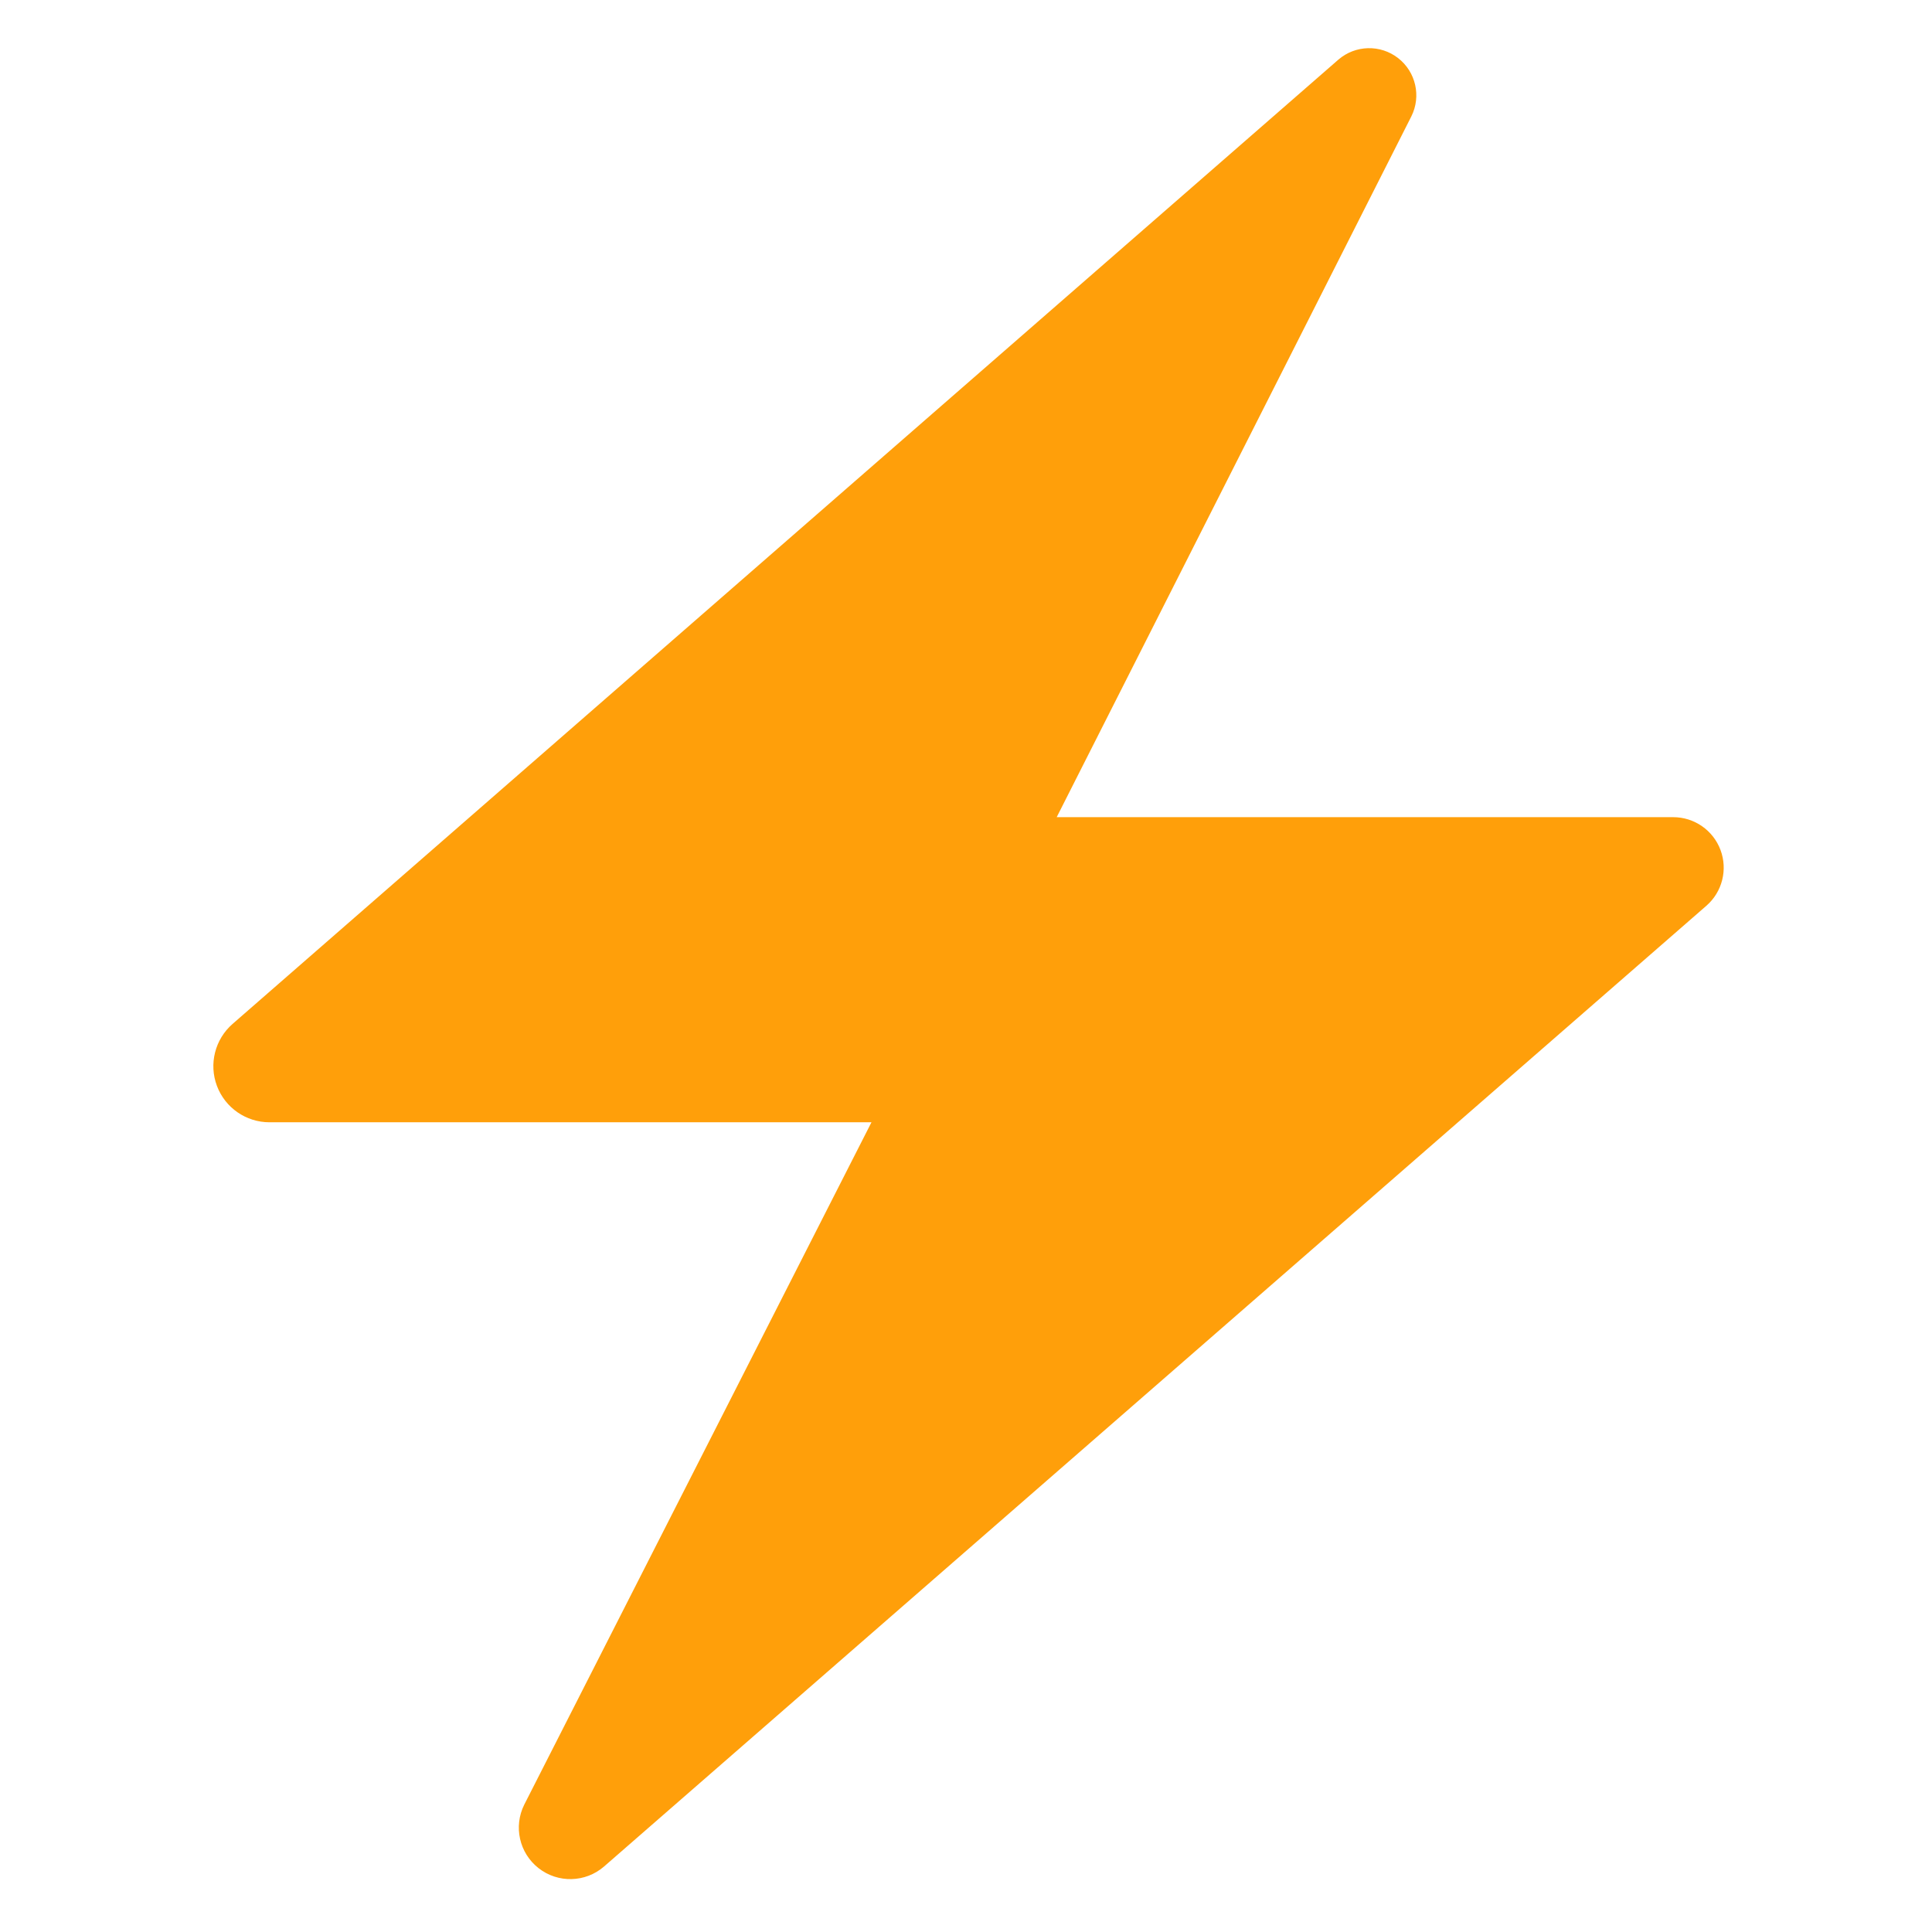
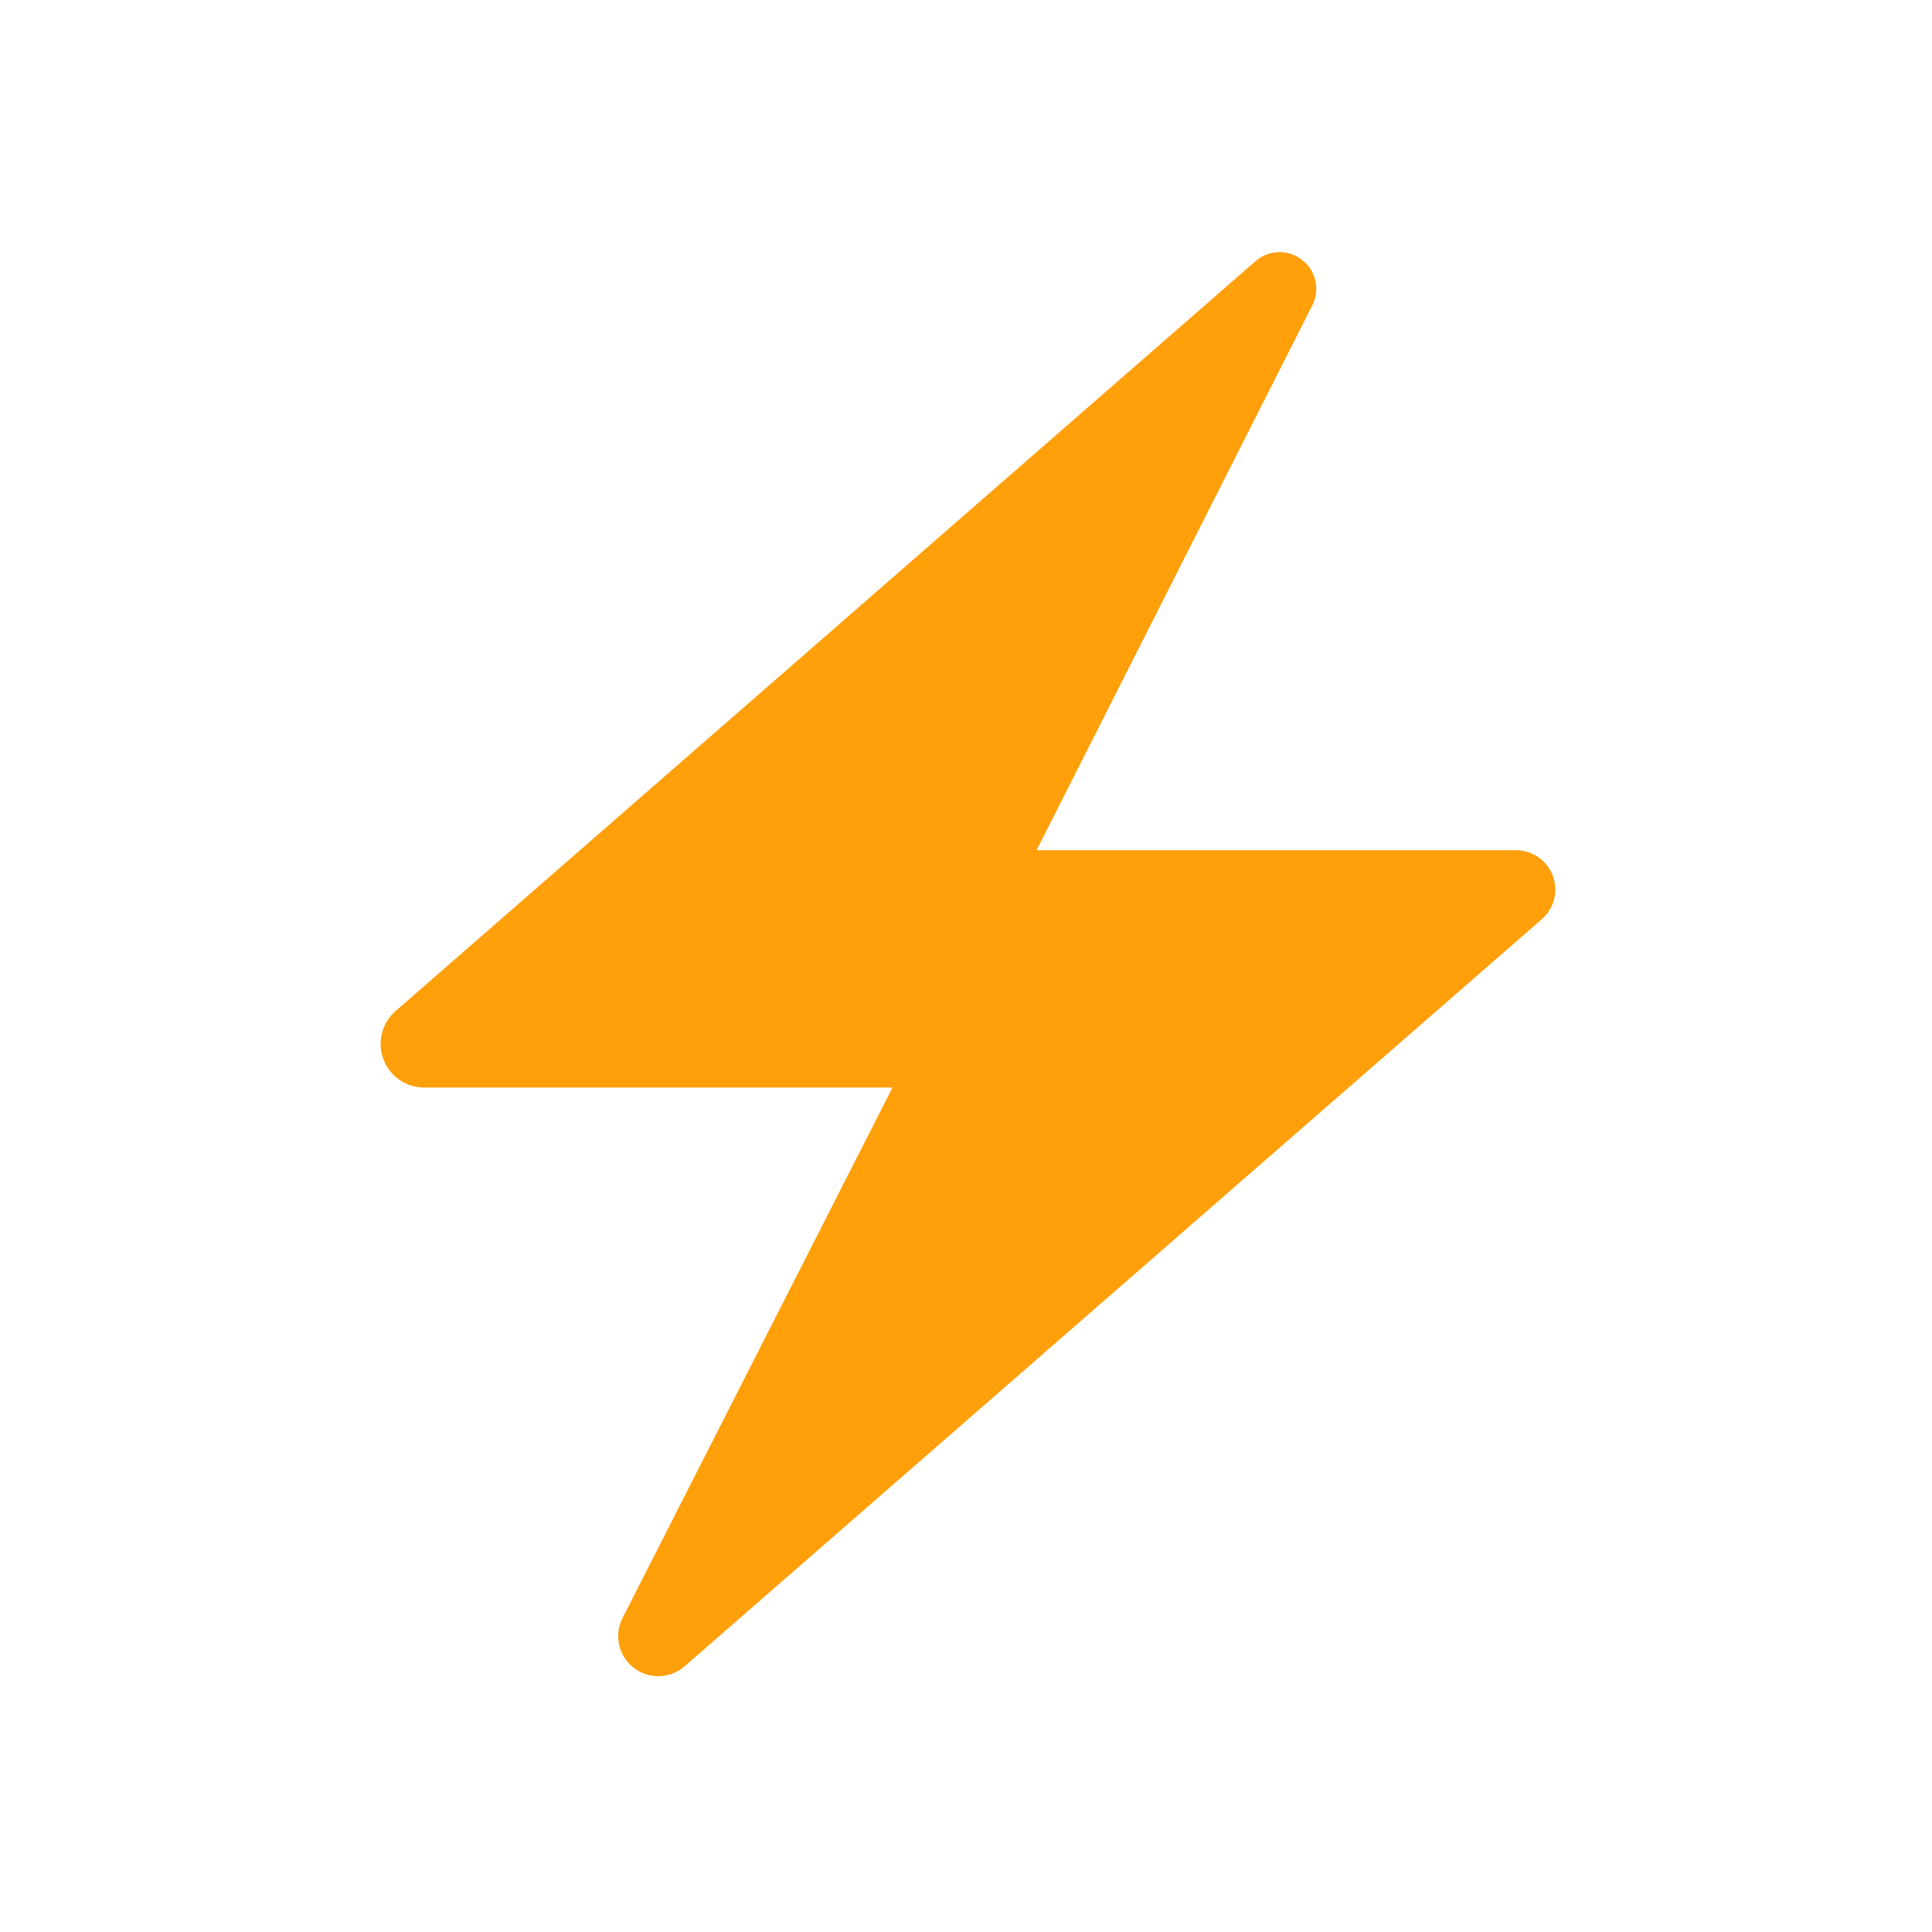
- <svg xmlns="http://www.w3.org/2000/svg" width="28" height="28" viewBox="0 0 28 28">
+ <svg xmlns="http://www.w3.org/2000/svg" width="36" height="36" viewBox="-4 -4 36 36">
  <g>
    <path d="M15.314 11.844l5.14-10.157a.683.683 0 00-1.058-.822L3.37 14.84a.813.813 0 00.535 1.425h8.725l-5.031 9.887a.746.746 0 001.154.9l15.977-13.925a.732.732 0 00-.481-1.284h-8.934z" fill="#FF9F0A" />
  </g>
</svg>
